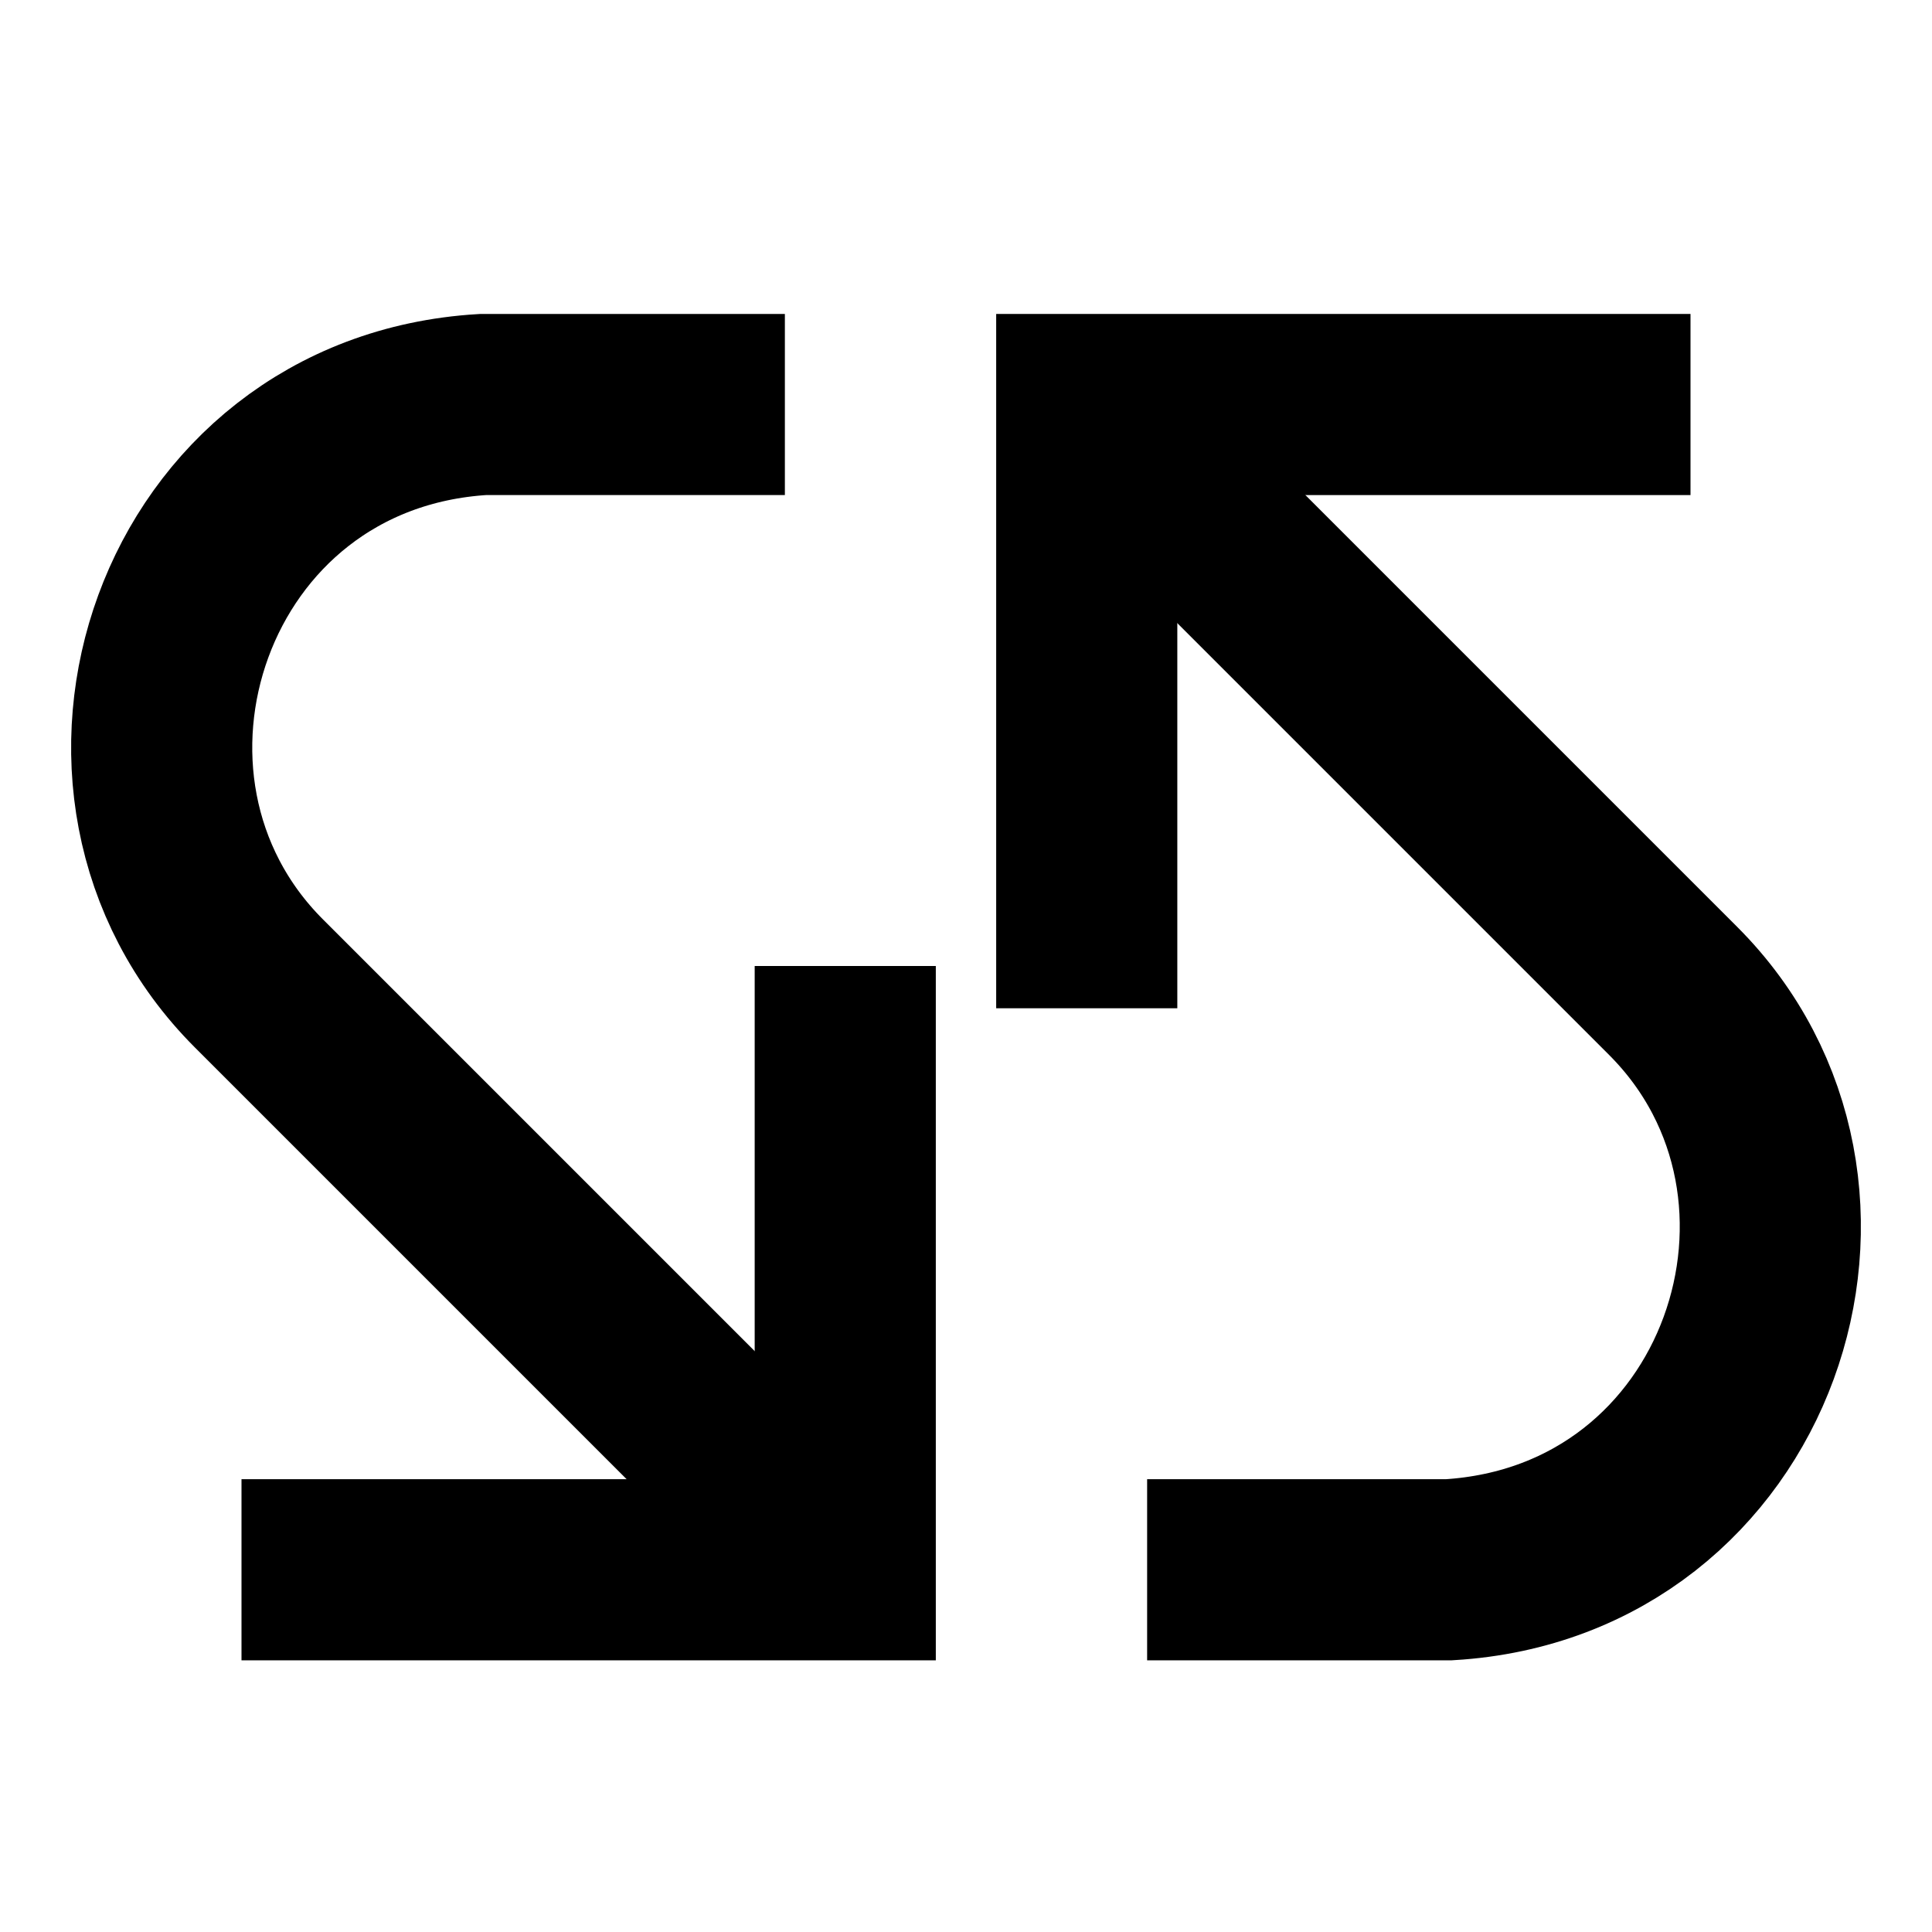
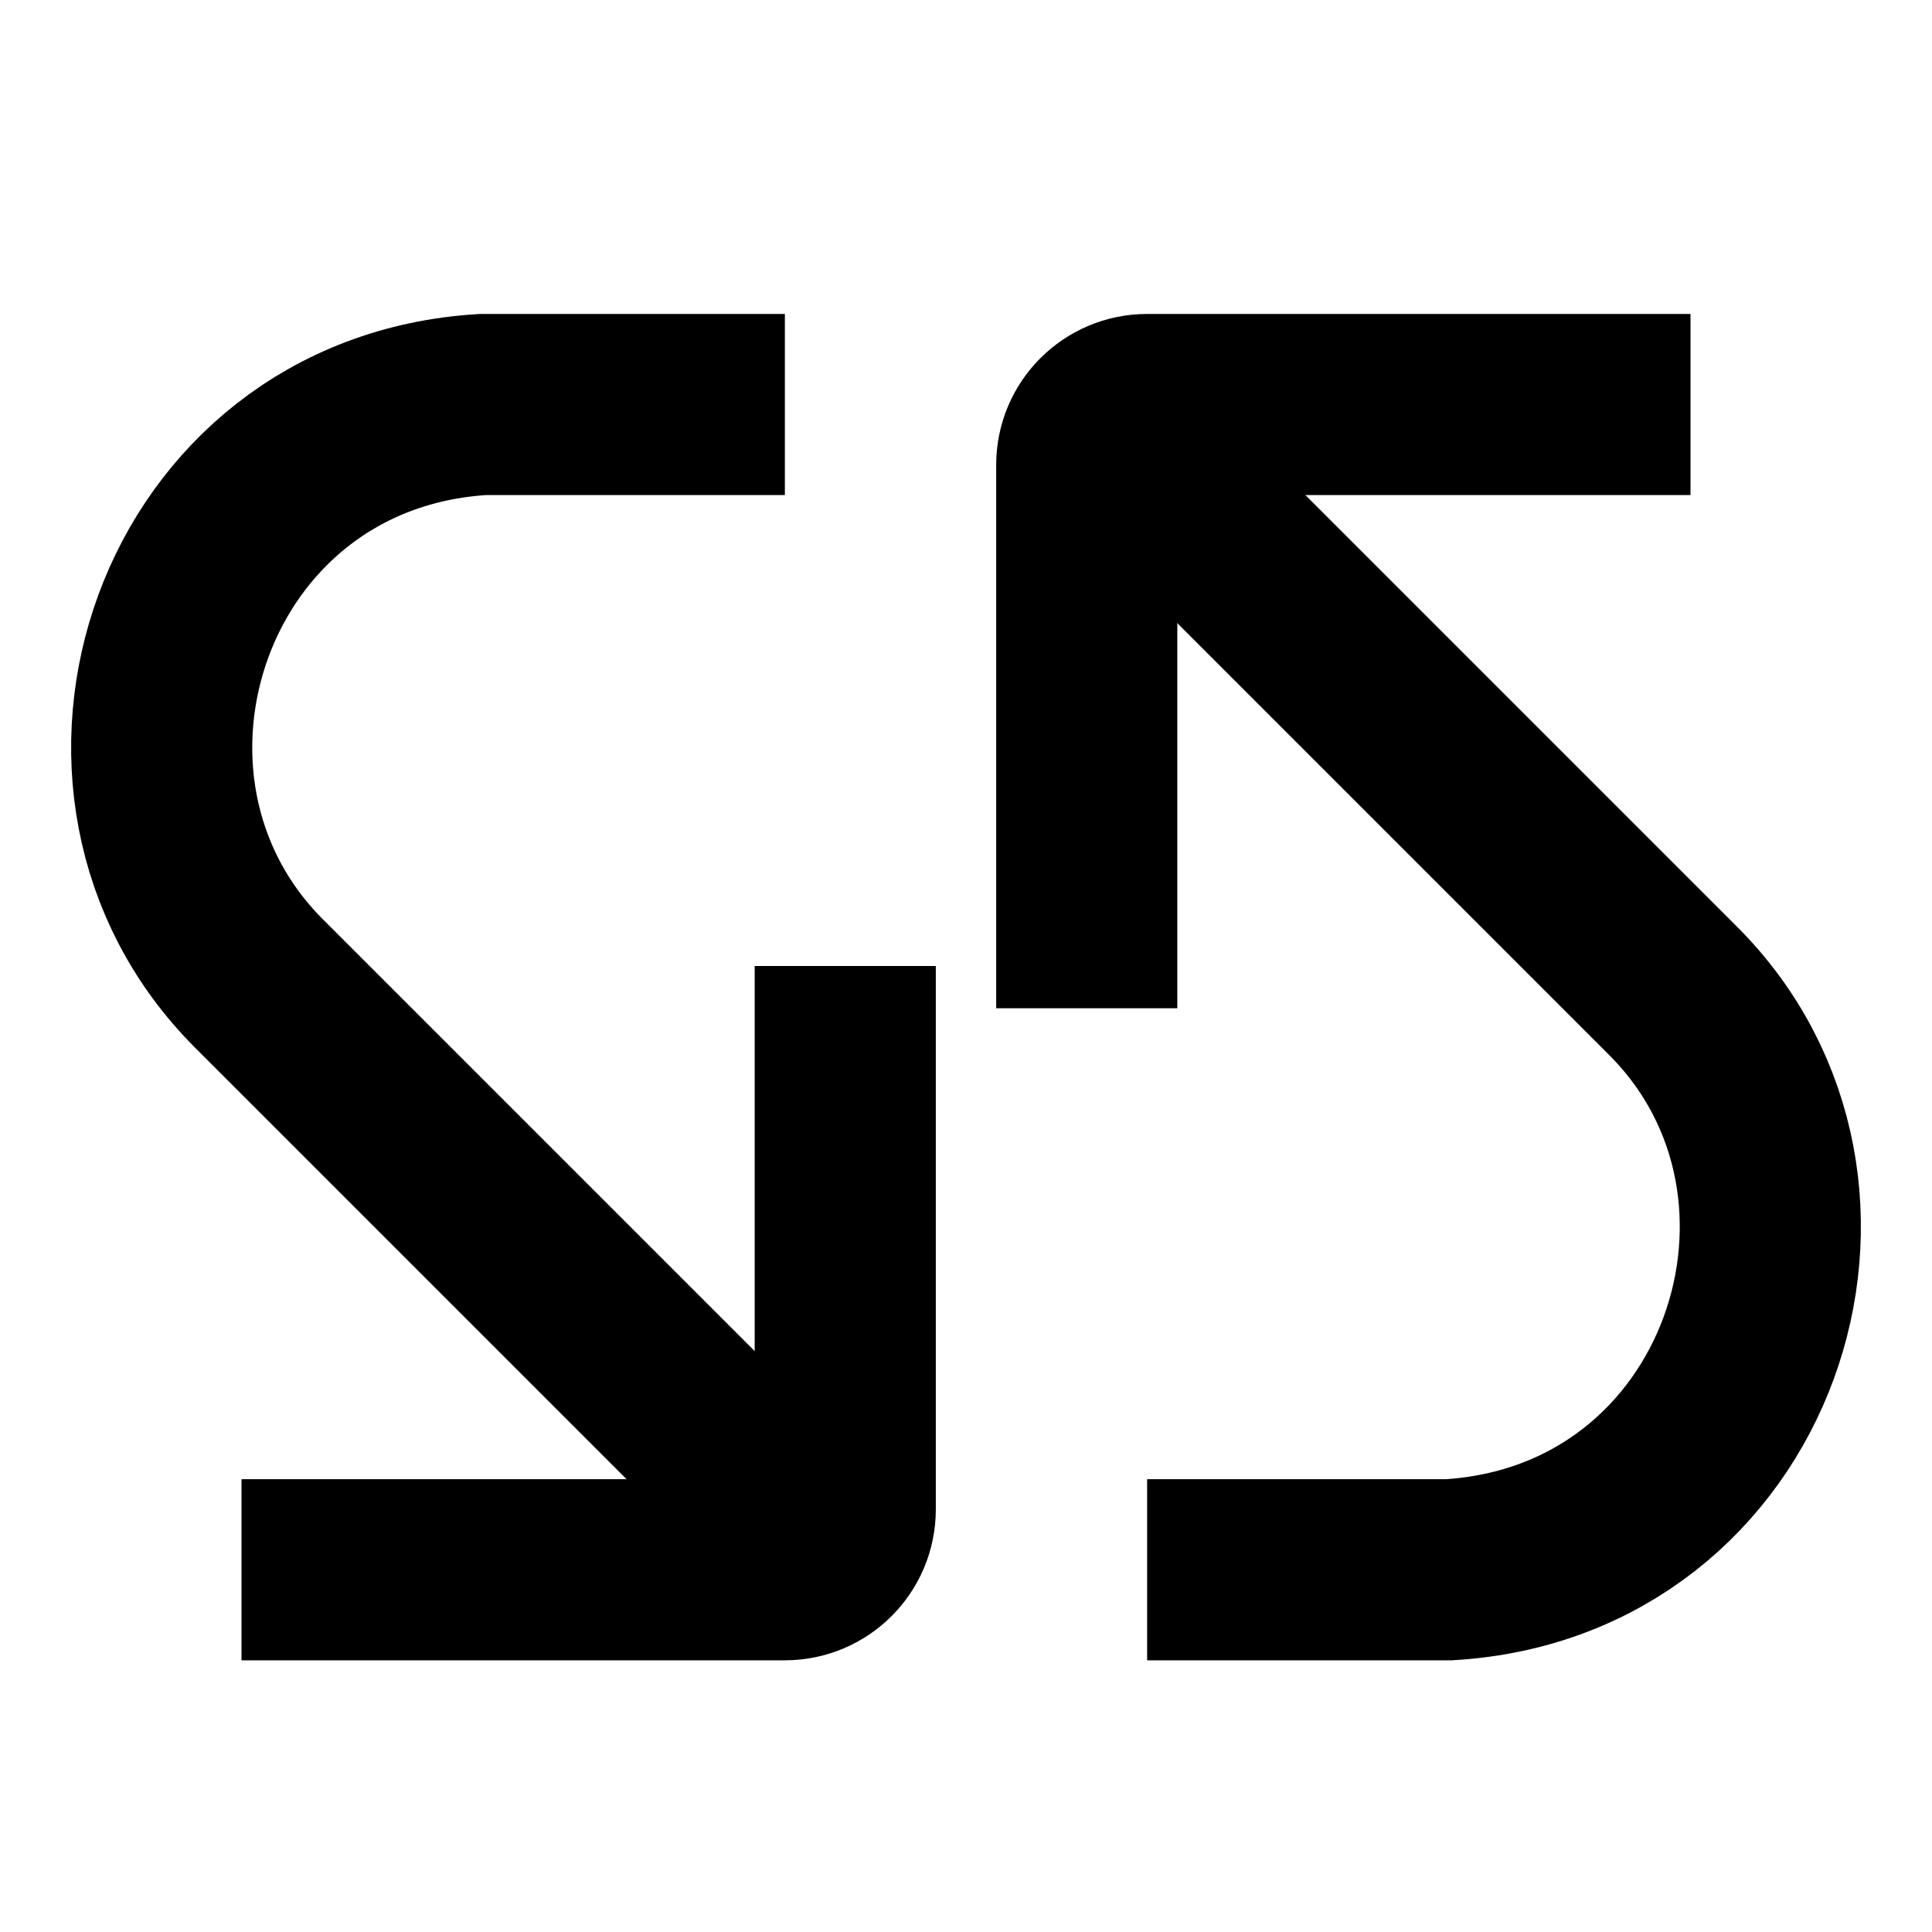
- <svg xmlns="http://www.w3.org/2000/svg" fill="none" viewBox="0 0 16 16" width="100%" height="100%">
-   <path stroke="currentColor" stroke-width="1.5" d="M6.5 3.35H4C1.5 3.5.5 6.5 2.144 8.144L7 13" />
-   <path stroke="currentColor" stroke-width="1.5" d="M7 8v5H2m7.5 0H12c2.5-.15 3.5-3.15 1.856-4.794L9 3.35" />
-   <path stroke="currentColor" stroke-width="1.5" d="M9 8.35v-5h5" />
+ <svg xmlns="http://www.w3.org/2000/svg" width="100%" height="100%" fill="none" viewBox="0 0 16 16">
+   <path stroke="currentColor" stroke-width="1.5" d="M6.5 3.35H4C1.5 3.5.5 6.5 2.144 8.144L7 13" vector-effect="non-scaling-stroke" />
+   <path stroke="currentColor" stroke-width="1.5" d="M7 8v4.5a.5.5 0 0 1-.5.5H2M9.5 13H12c2.5-.15 3.5-3.15 1.856-4.794L9 3.35" vector-effect="non-scaling-stroke" />
+   <path stroke="currentColor" stroke-width="1.5" d="M9 8.35v-4.5a.5.5 0 0 1 .5-.5H14" vector-effect="non-scaling-stroke" />
</svg>
